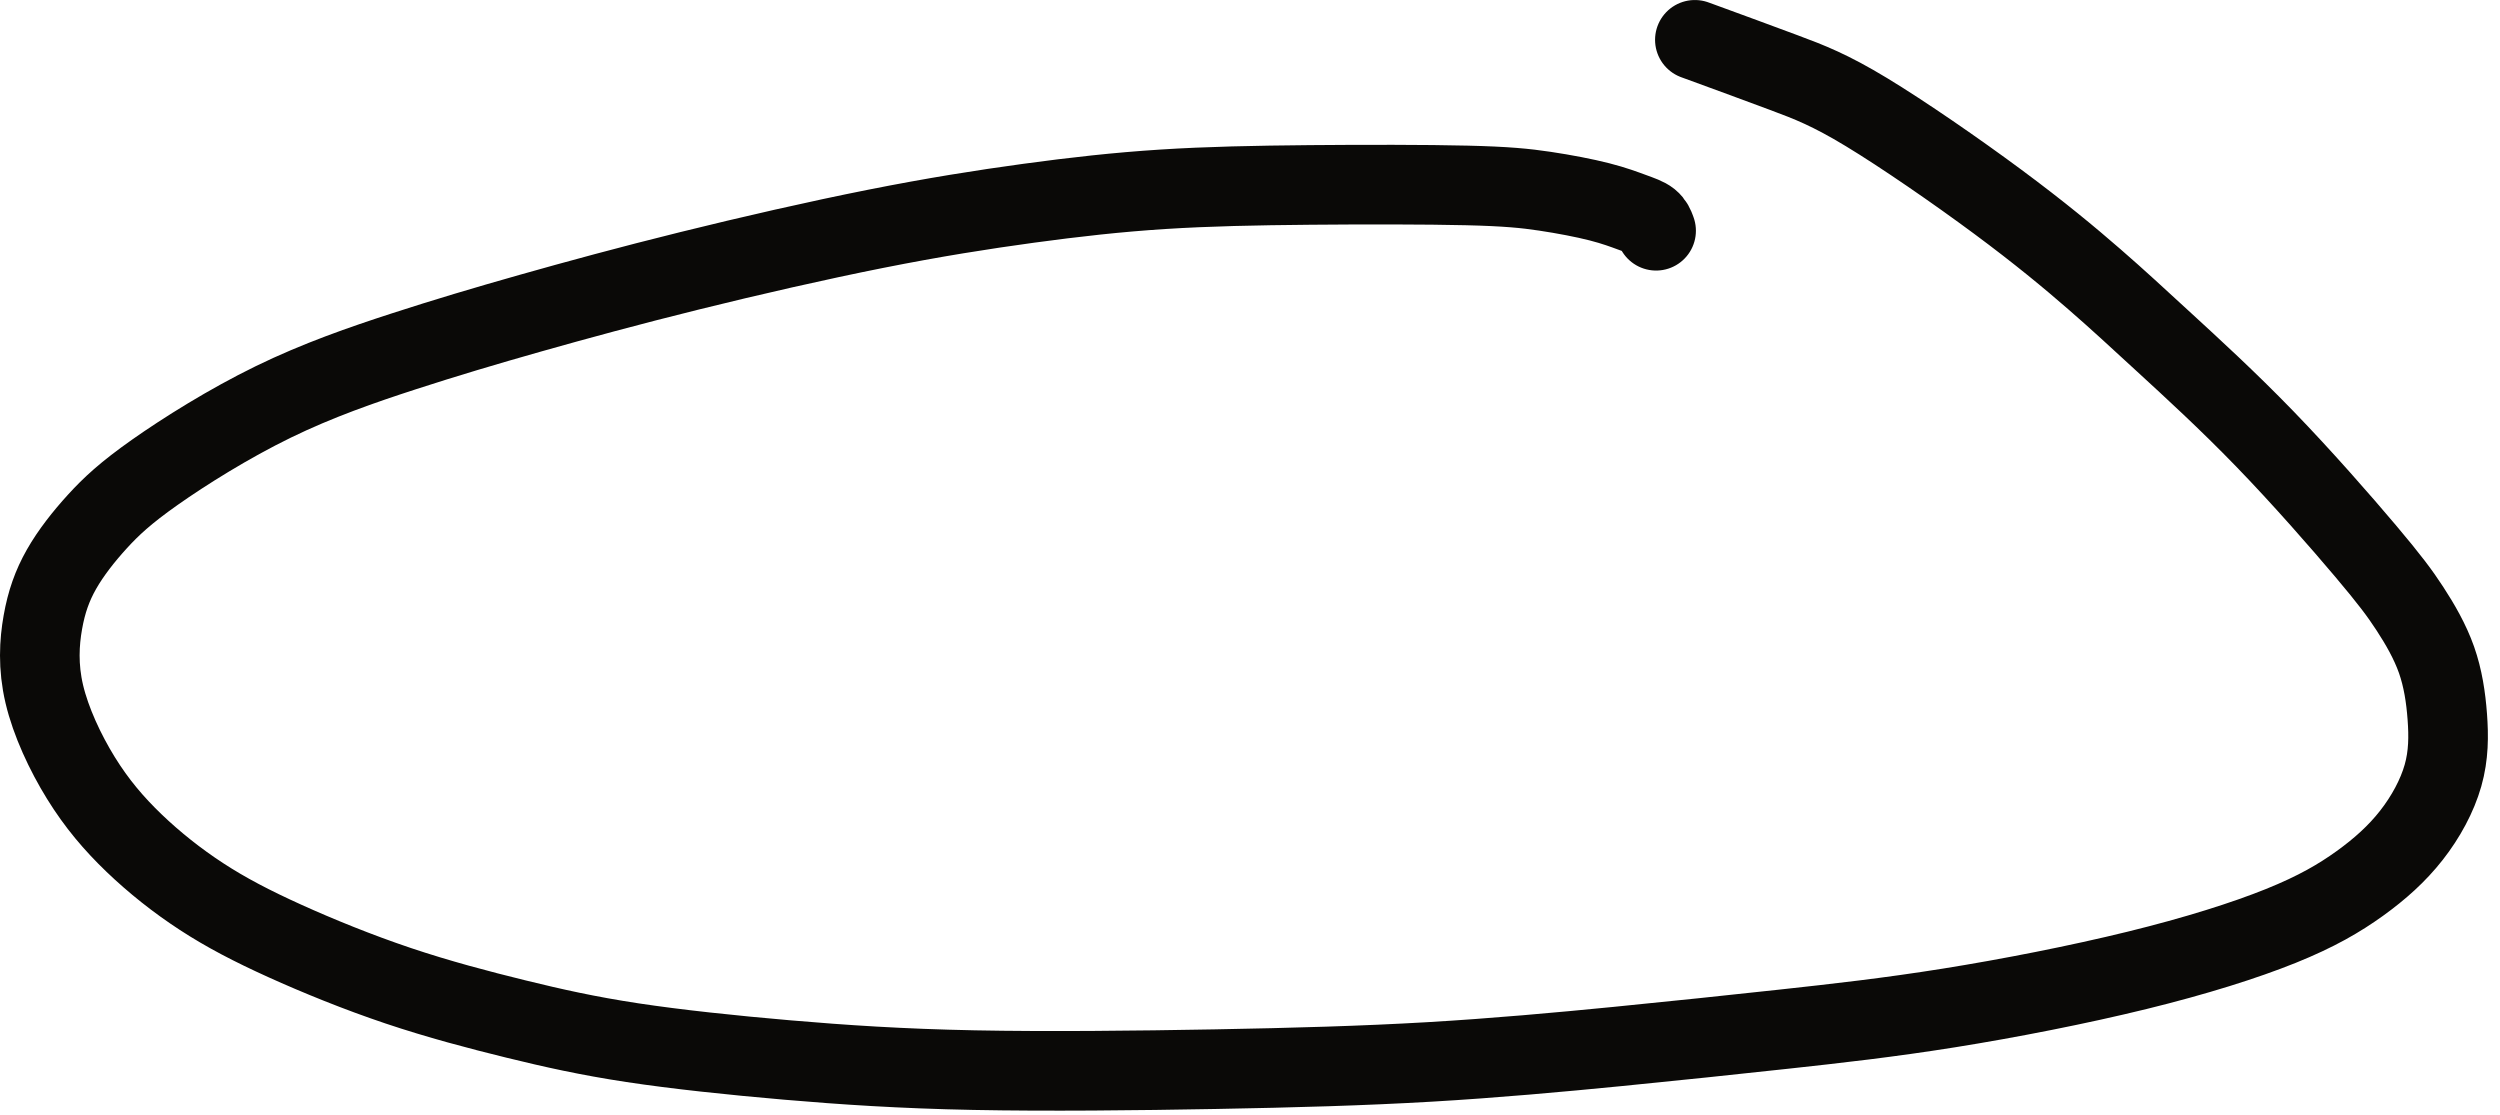
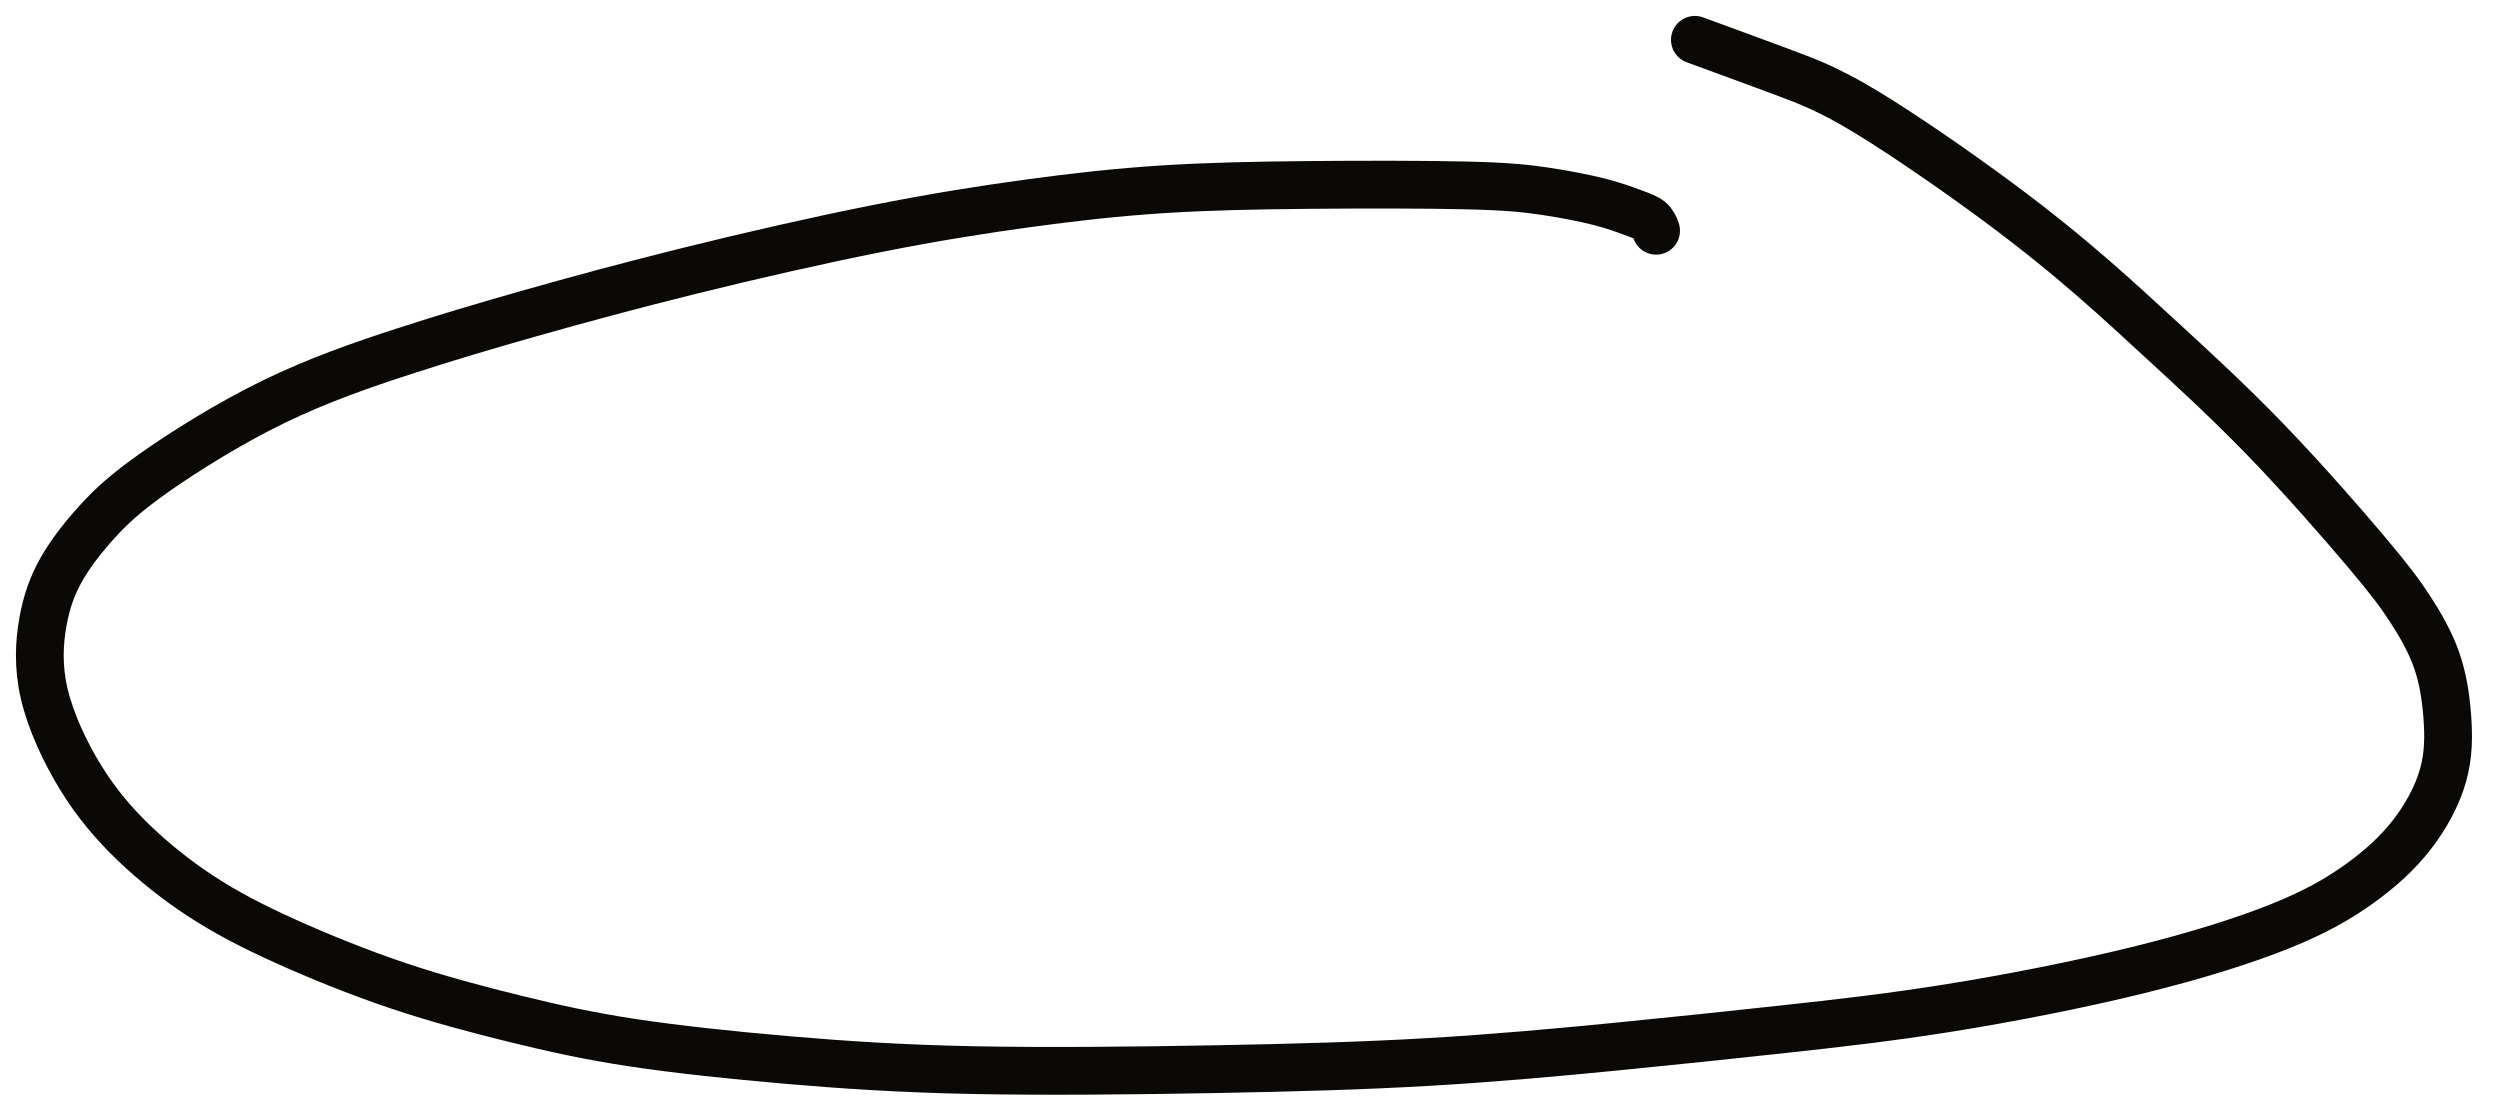
<svg xmlns="http://www.w3.org/2000/svg" width="157" height="70" viewBox="0 0 157 70" fill="none">
-   <path d="M104.003 14.491L103.958 14.37C103.913 14.249 103.823 14.006 103.598 13.825C103.372 13.643 103.011 13.522 102.516 13.34C102.02 13.159 101.388 12.916 100.441 12.674C99.495 12.432 98.232 12.19 97.015 12.008C95.797 11.826 94.625 11.705 92.1 11.645C89.576 11.584 85.698 11.584 82.271 11.614C78.844 11.645 75.869 11.705 73.028 11.887C70.188 12.069 67.483 12.371 64.597 12.765C61.711 13.159 58.645 13.643 54.993 14.37C51.341 15.096 47.103 16.065 43.316 17.004C39.528 17.942 36.192 18.851 33.306 19.668C30.421 20.486 27.986 21.212 25.371 22.06C22.756 22.908 19.96 23.877 17.165 25.239C14.369 26.602 11.574 28.358 9.725 29.66C7.877 30.962 6.975 31.81 6.118 32.748C5.262 33.687 4.45 34.716 3.864 35.746C3.278 36.775 2.917 37.805 2.692 39.076C2.466 40.348 2.376 41.862 2.782 43.588C3.188 45.314 4.089 47.251 5.081 48.856C6.073 50.461 7.155 51.732 8.418 52.944C9.68 54.155 11.123 55.305 12.656 56.304C14.189 57.304 15.812 58.151 17.886 59.09C19.96 60.029 22.485 61.058 25.01 61.906C27.535 62.754 30.06 63.42 32.404 63.995C34.749 64.57 36.913 65.055 39.708 65.479C42.504 65.902 45.931 66.266 49.447 66.569C52.964 66.871 56.571 67.114 61.17 67.204C65.769 67.295 71.36 67.235 76.32 67.144C81.279 67.053 85.608 66.932 89.756 66.69C93.904 66.447 97.871 66.084 101.569 65.721C105.266 65.357 108.692 64.994 112.029 64.631C115.365 64.267 118.612 63.904 122.399 63.299C126.186 62.693 130.515 61.845 134.212 60.937C137.909 60.029 140.975 59.06 143.23 58.151C145.484 57.243 146.927 56.395 148.189 55.487C149.452 54.579 150.534 53.61 151.435 52.459C152.337 51.309 153.059 49.976 153.419 48.705C153.78 47.433 153.78 46.222 153.69 45.011C153.6 43.8 153.419 42.589 153.014 41.438C152.608 40.287 151.976 39.197 151.345 38.229C150.714 37.26 150.083 36.412 148.55 34.595C147.017 32.779 144.582 29.993 142.238 27.571C139.893 25.149 137.639 23.09 135.925 21.515C134.212 19.941 133.04 18.851 131.507 17.519C129.974 16.186 128.08 14.612 125.465 12.674C122.85 10.736 119.513 8.435 117.214 7.042C114.914 5.65 113.652 5.165 112.029 4.56C110.406 3.954 108.422 3.227 107.43 2.864L106.438 2.501" stroke="#0A0907" stroke-width="5" stroke-linecap="round" stroke-linejoin="round" />
+   <path d="M104.003 14.491L103.958 14.37C103.913 14.249 103.823 14.006 103.598 13.825C103.372 13.643 103.011 13.522 102.516 13.34C102.02 13.159 101.388 12.916 100.441 12.674C99.495 12.432 98.232 12.19 97.015 12.008C95.797 11.826 94.625 11.705 92.1 11.645C89.576 11.584 85.698 11.584 82.271 11.614C78.844 11.645 75.869 11.705 73.028 11.887C70.188 12.069 67.483 12.371 64.597 12.765C61.711 13.159 58.645 13.643 54.993 14.37C51.341 15.096 47.103 16.065 43.316 17.004C39.528 17.942 36.192 18.851 33.306 19.668C30.421 20.486 27.986 21.212 25.371 22.06C22.756 22.908 19.96 23.877 17.165 25.239C14.369 26.602 11.574 28.358 9.725 29.66C7.877 30.962 6.975 31.81 6.118 32.748C5.262 33.687 4.45 34.716 3.864 35.746C3.278 36.775 2.917 37.805 2.692 39.076C2.466 40.348 2.376 41.862 2.782 43.588C3.188 45.314 4.089 47.251 5.081 48.856C6.073 50.461 7.155 51.732 8.418 52.944C9.68 54.155 11.123 55.305 12.656 56.304C14.189 57.304 15.812 58.151 17.886 59.09C19.96 60.029 22.485 61.058 25.01 61.906C27.535 62.754 30.06 63.42 32.404 63.995C34.749 64.57 36.913 65.055 39.708 65.479C42.504 65.902 45.931 66.266 49.447 66.569C52.964 66.871 56.571 67.114 61.17 67.204C65.769 67.295 71.36 67.235 76.32 67.144C81.279 67.053 85.608 66.932 89.756 66.69C93.904 66.447 97.871 66.084 101.569 65.721C105.266 65.357 108.692 64.994 112.029 64.631C115.365 64.267 118.612 63.904 122.399 63.299C126.186 62.693 130.515 61.845 134.212 60.937C137.909 60.029 140.975 59.06 143.23 58.151C145.484 57.243 146.927 56.395 148.189 55.487C149.452 54.579 150.534 53.61 151.435 52.459C152.337 51.309 153.059 49.976 153.419 48.705C153.78 47.433 153.78 46.222 153.69 45.011C153.6 43.8 153.419 42.589 153.014 41.438C152.608 40.287 151.976 39.197 151.345 38.229C150.714 37.26 150.083 36.412 148.55 34.595C147.017 32.779 144.582 29.993 142.238 27.571C139.893 25.149 137.639 23.09 135.925 21.515C134.212 19.941 133.04 18.851 131.507 17.519C129.974 16.186 128.08 14.612 125.465 12.674C122.85 10.736 119.513 8.435 117.214 7.042C114.914 5.65 113.652 5.165 112.029 4.56C110.406 3.954 108.422 3.227 107.43 2.864L106.438 2.501" stroke="#0A0907" stroke-width="3" stroke-linecap="round" stroke-linejoin="round" />
</svg>
